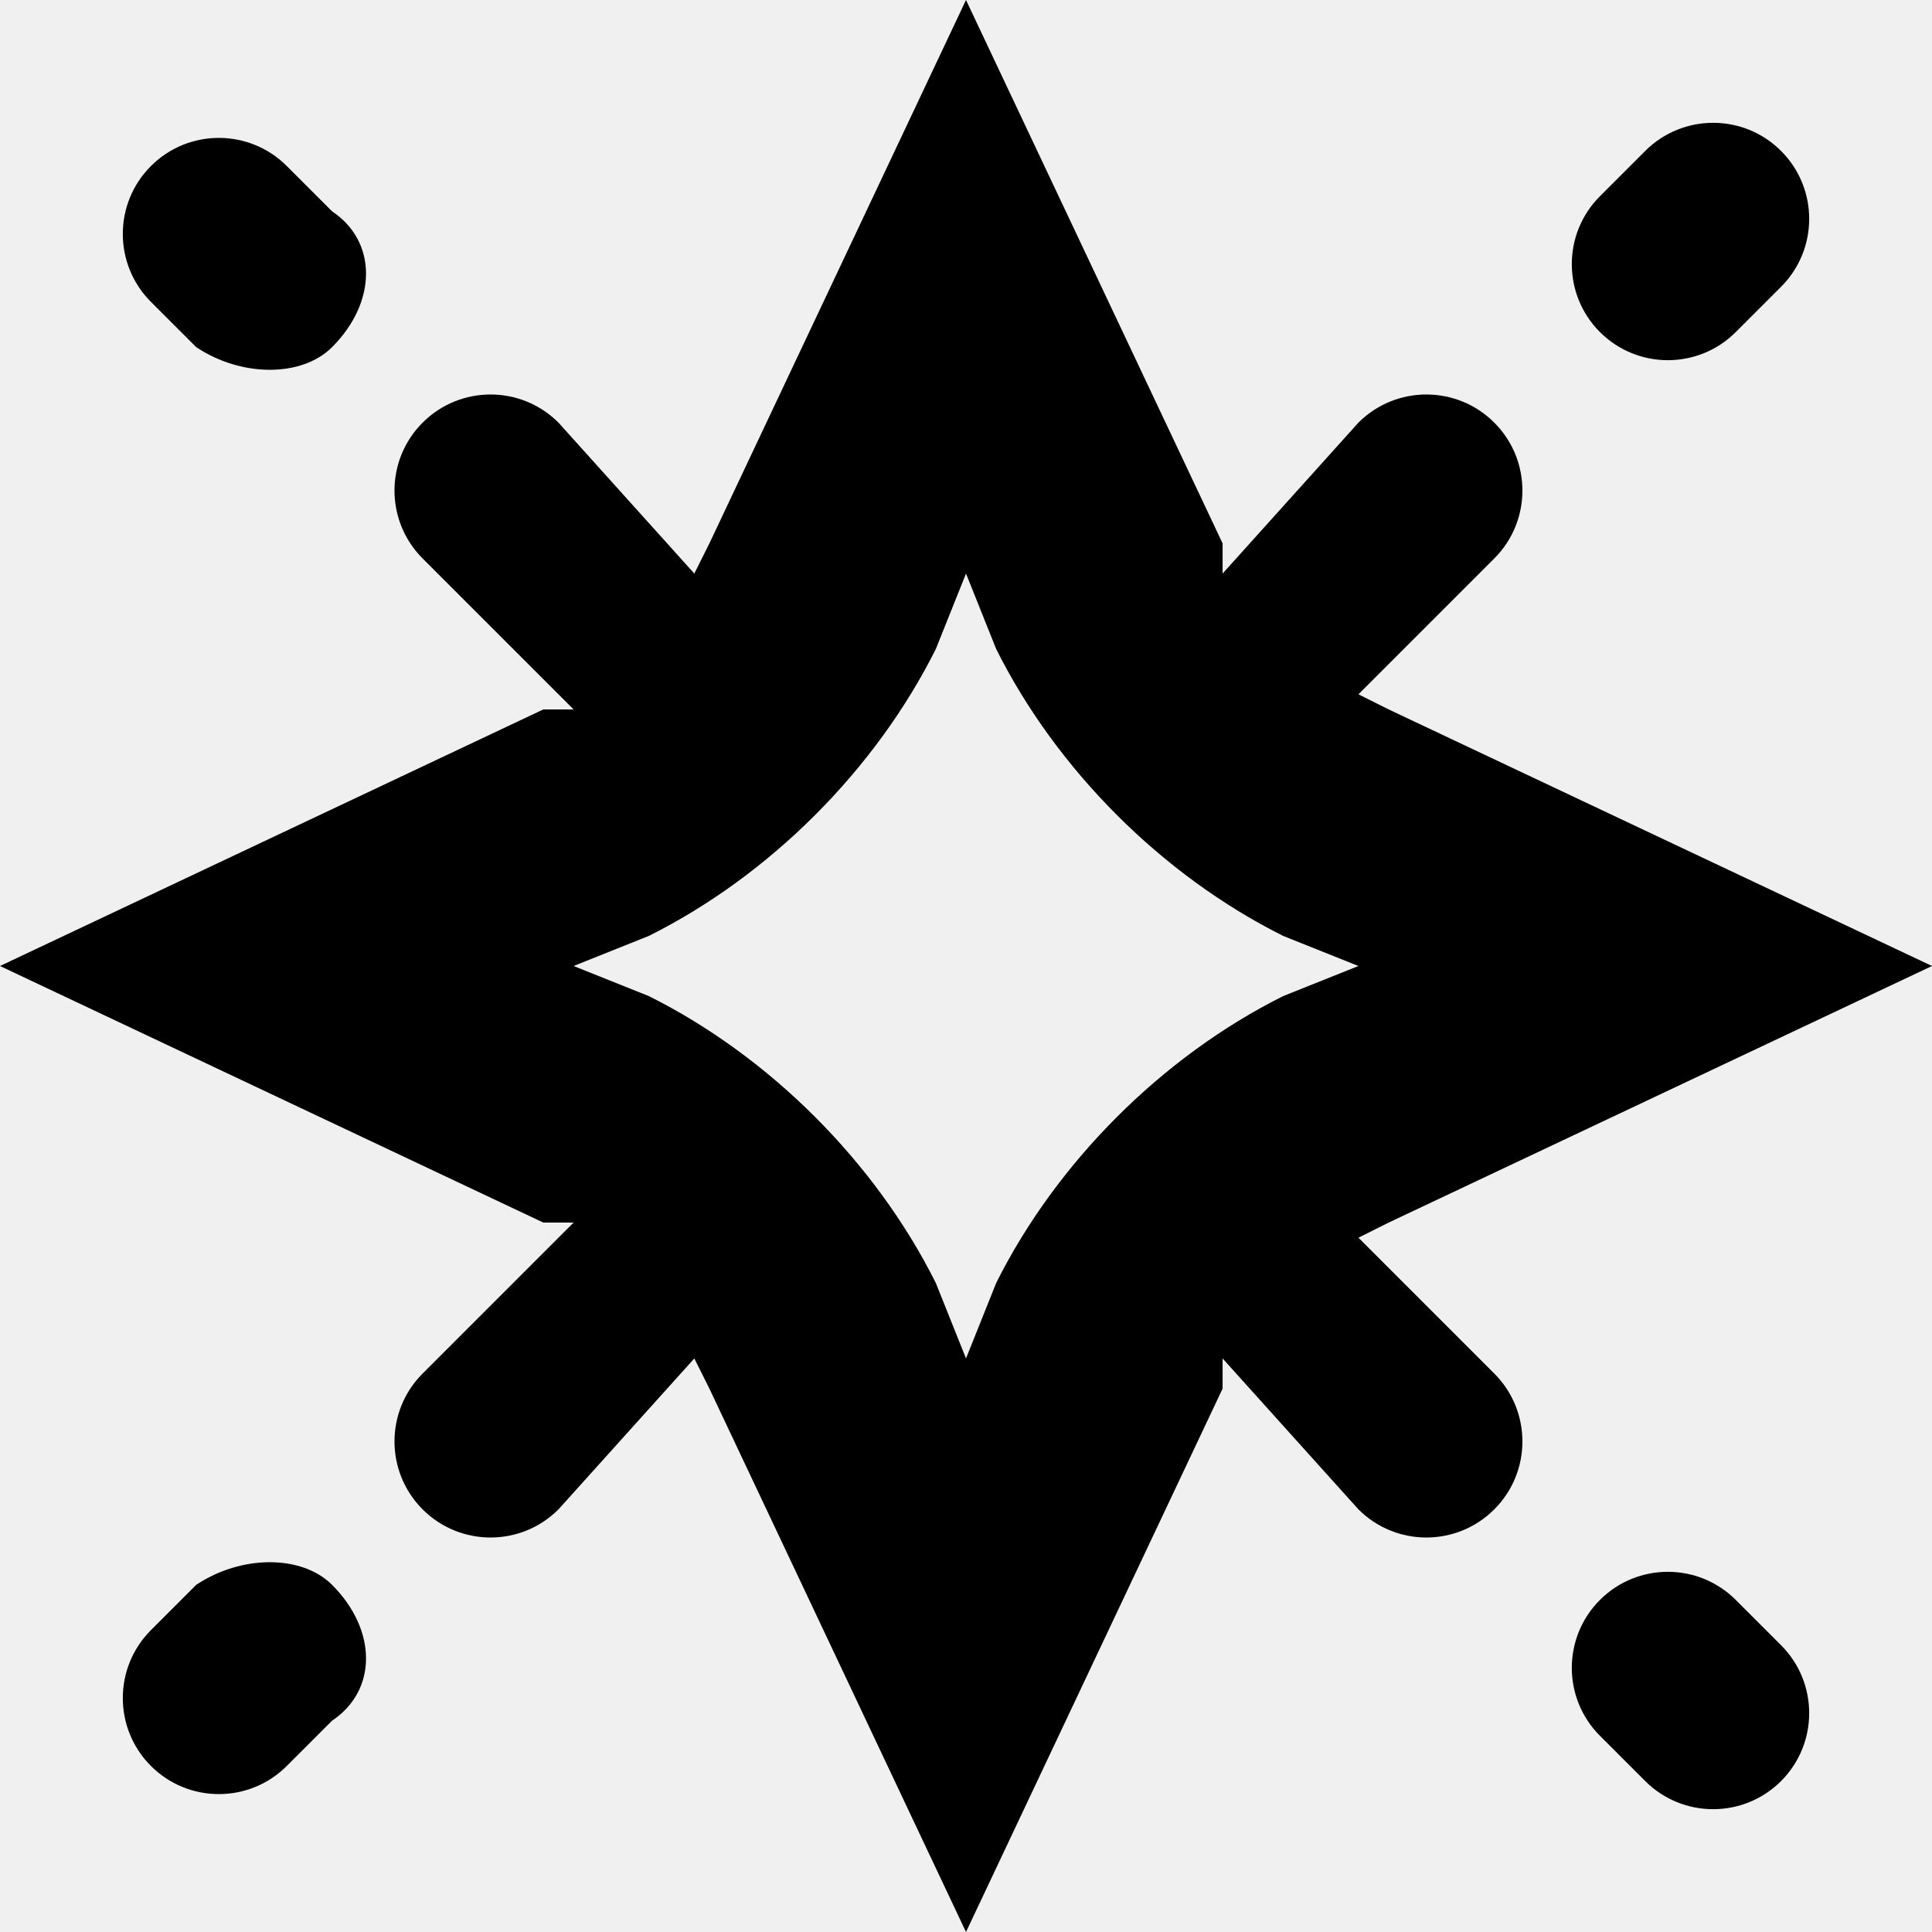
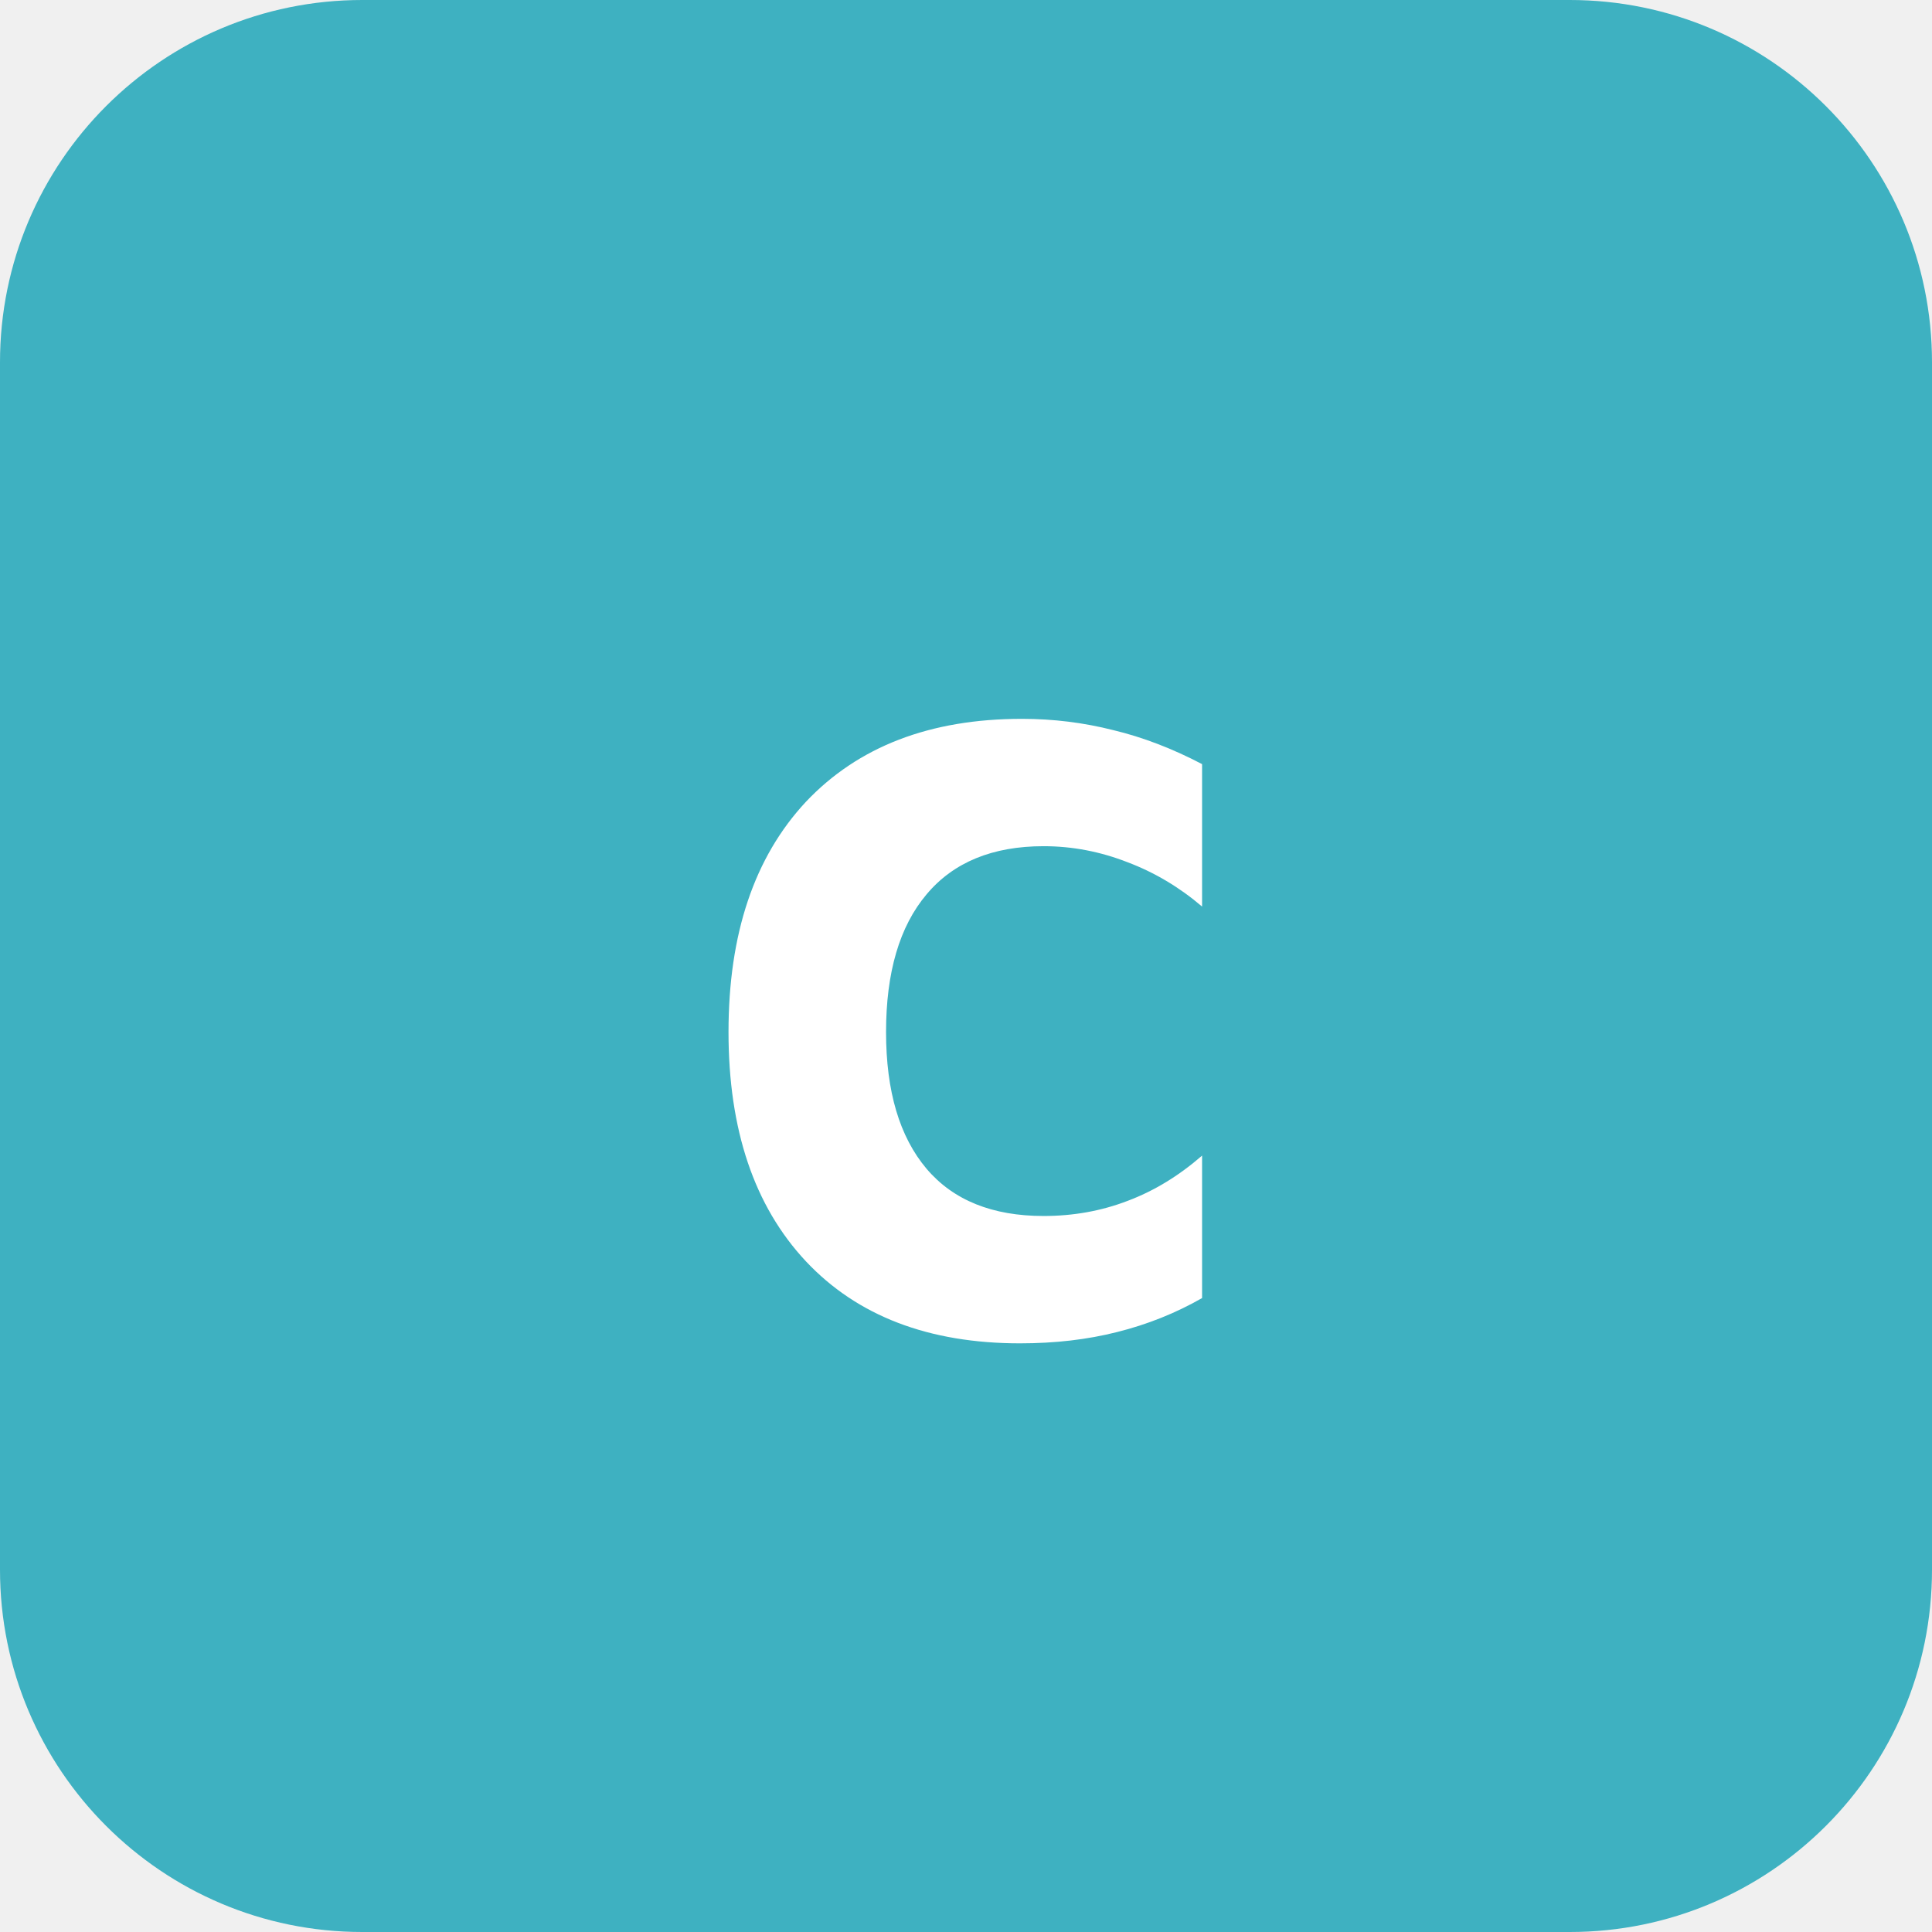
- <svg xmlns="http://www.w3.org/2000/svg" viewBox="0 0 128 128">
-   <path fill-rule="evenodd" d="M81 36 64 0 47 36l-1 2-9-10a6 6 0 0 0-9 9l10 10h-2L0 64l36 17h2L28 91a6 6 0 1 0 9 9l9-10 1 2 17 36 17-36v-2l9 10a6 6 0 1 0 9-9l-9-9 2-1 36-17-36-17-2-1 9-9a6 6 0 1 0-9-9l-9 10v-2Zm-17 2-2 5c-4 8-11 15-19 19l-5 2 5 2c8 4 15 11 19 19l2 5 2-5c4-8 11-15 19-19l5-2-5-2c-8-4-15-11-19-19l-2-5Z" clip-rule="evenodd" />
-   <path d="M118 19a6 6 0 0 0-9-9l-3 3a6 6 0 1 0 9 9l3-3Zm-96 4c-2 2-6 2-9 0l-3-3a6 6 0 1 1 9-9l3 3c3 2 3 6 0 9Zm0 82c-2-2-6-2-9 0l-3 3a6 6 0 1 0 9 9l3-3c3-2 3-6 0-9Zm96 4a6 6 0 0 1-9 9l-3-3a6 6 0 1 1 9-9l3 3Z" />
-   <style>path{fill:#000}@media (prefers-color-scheme:dark){path{fill:#fff}}</style>
+ <svg xmlns="http://www.w3.org/2000/svg" viewBox="0 0 32 32">
+   <rect width="32" height="32" rx="6" fill="#3EB1C1" />
+   <text x="16" y="22" font-family="monospace" font-size="18" font-weight="700" text-anchor="middle" fill="#ffffff">c</text>
</svg>
